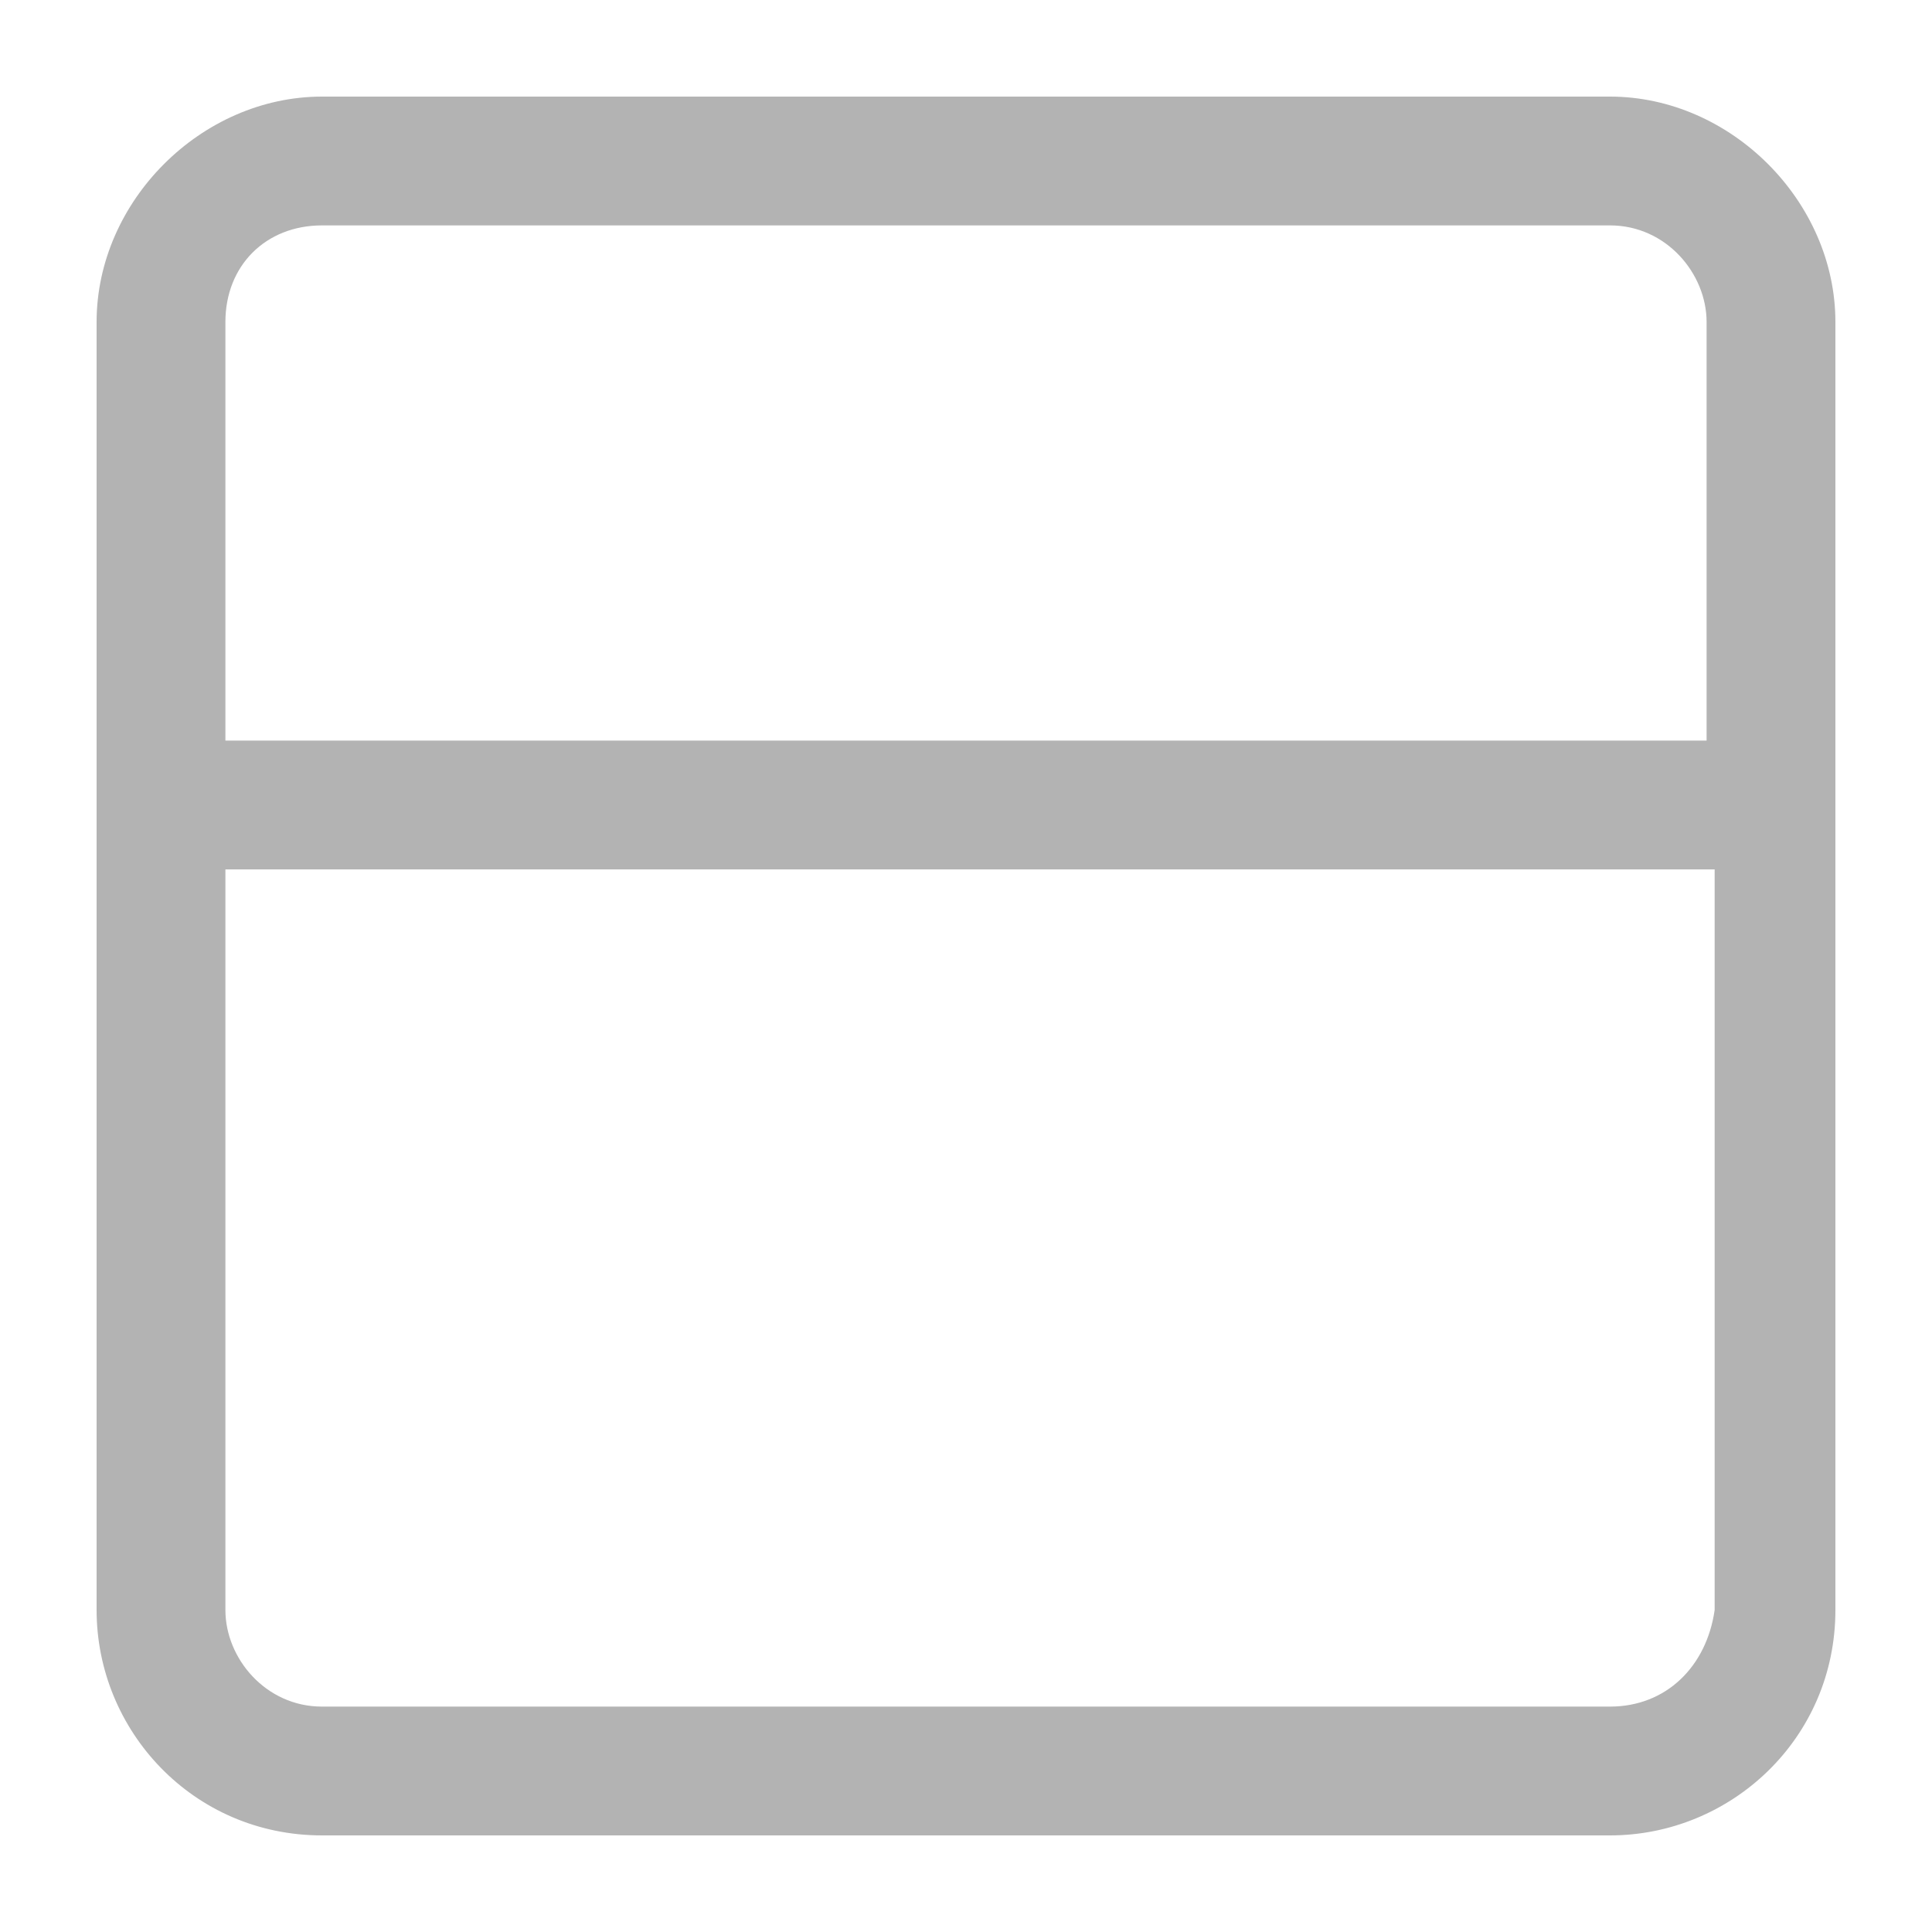
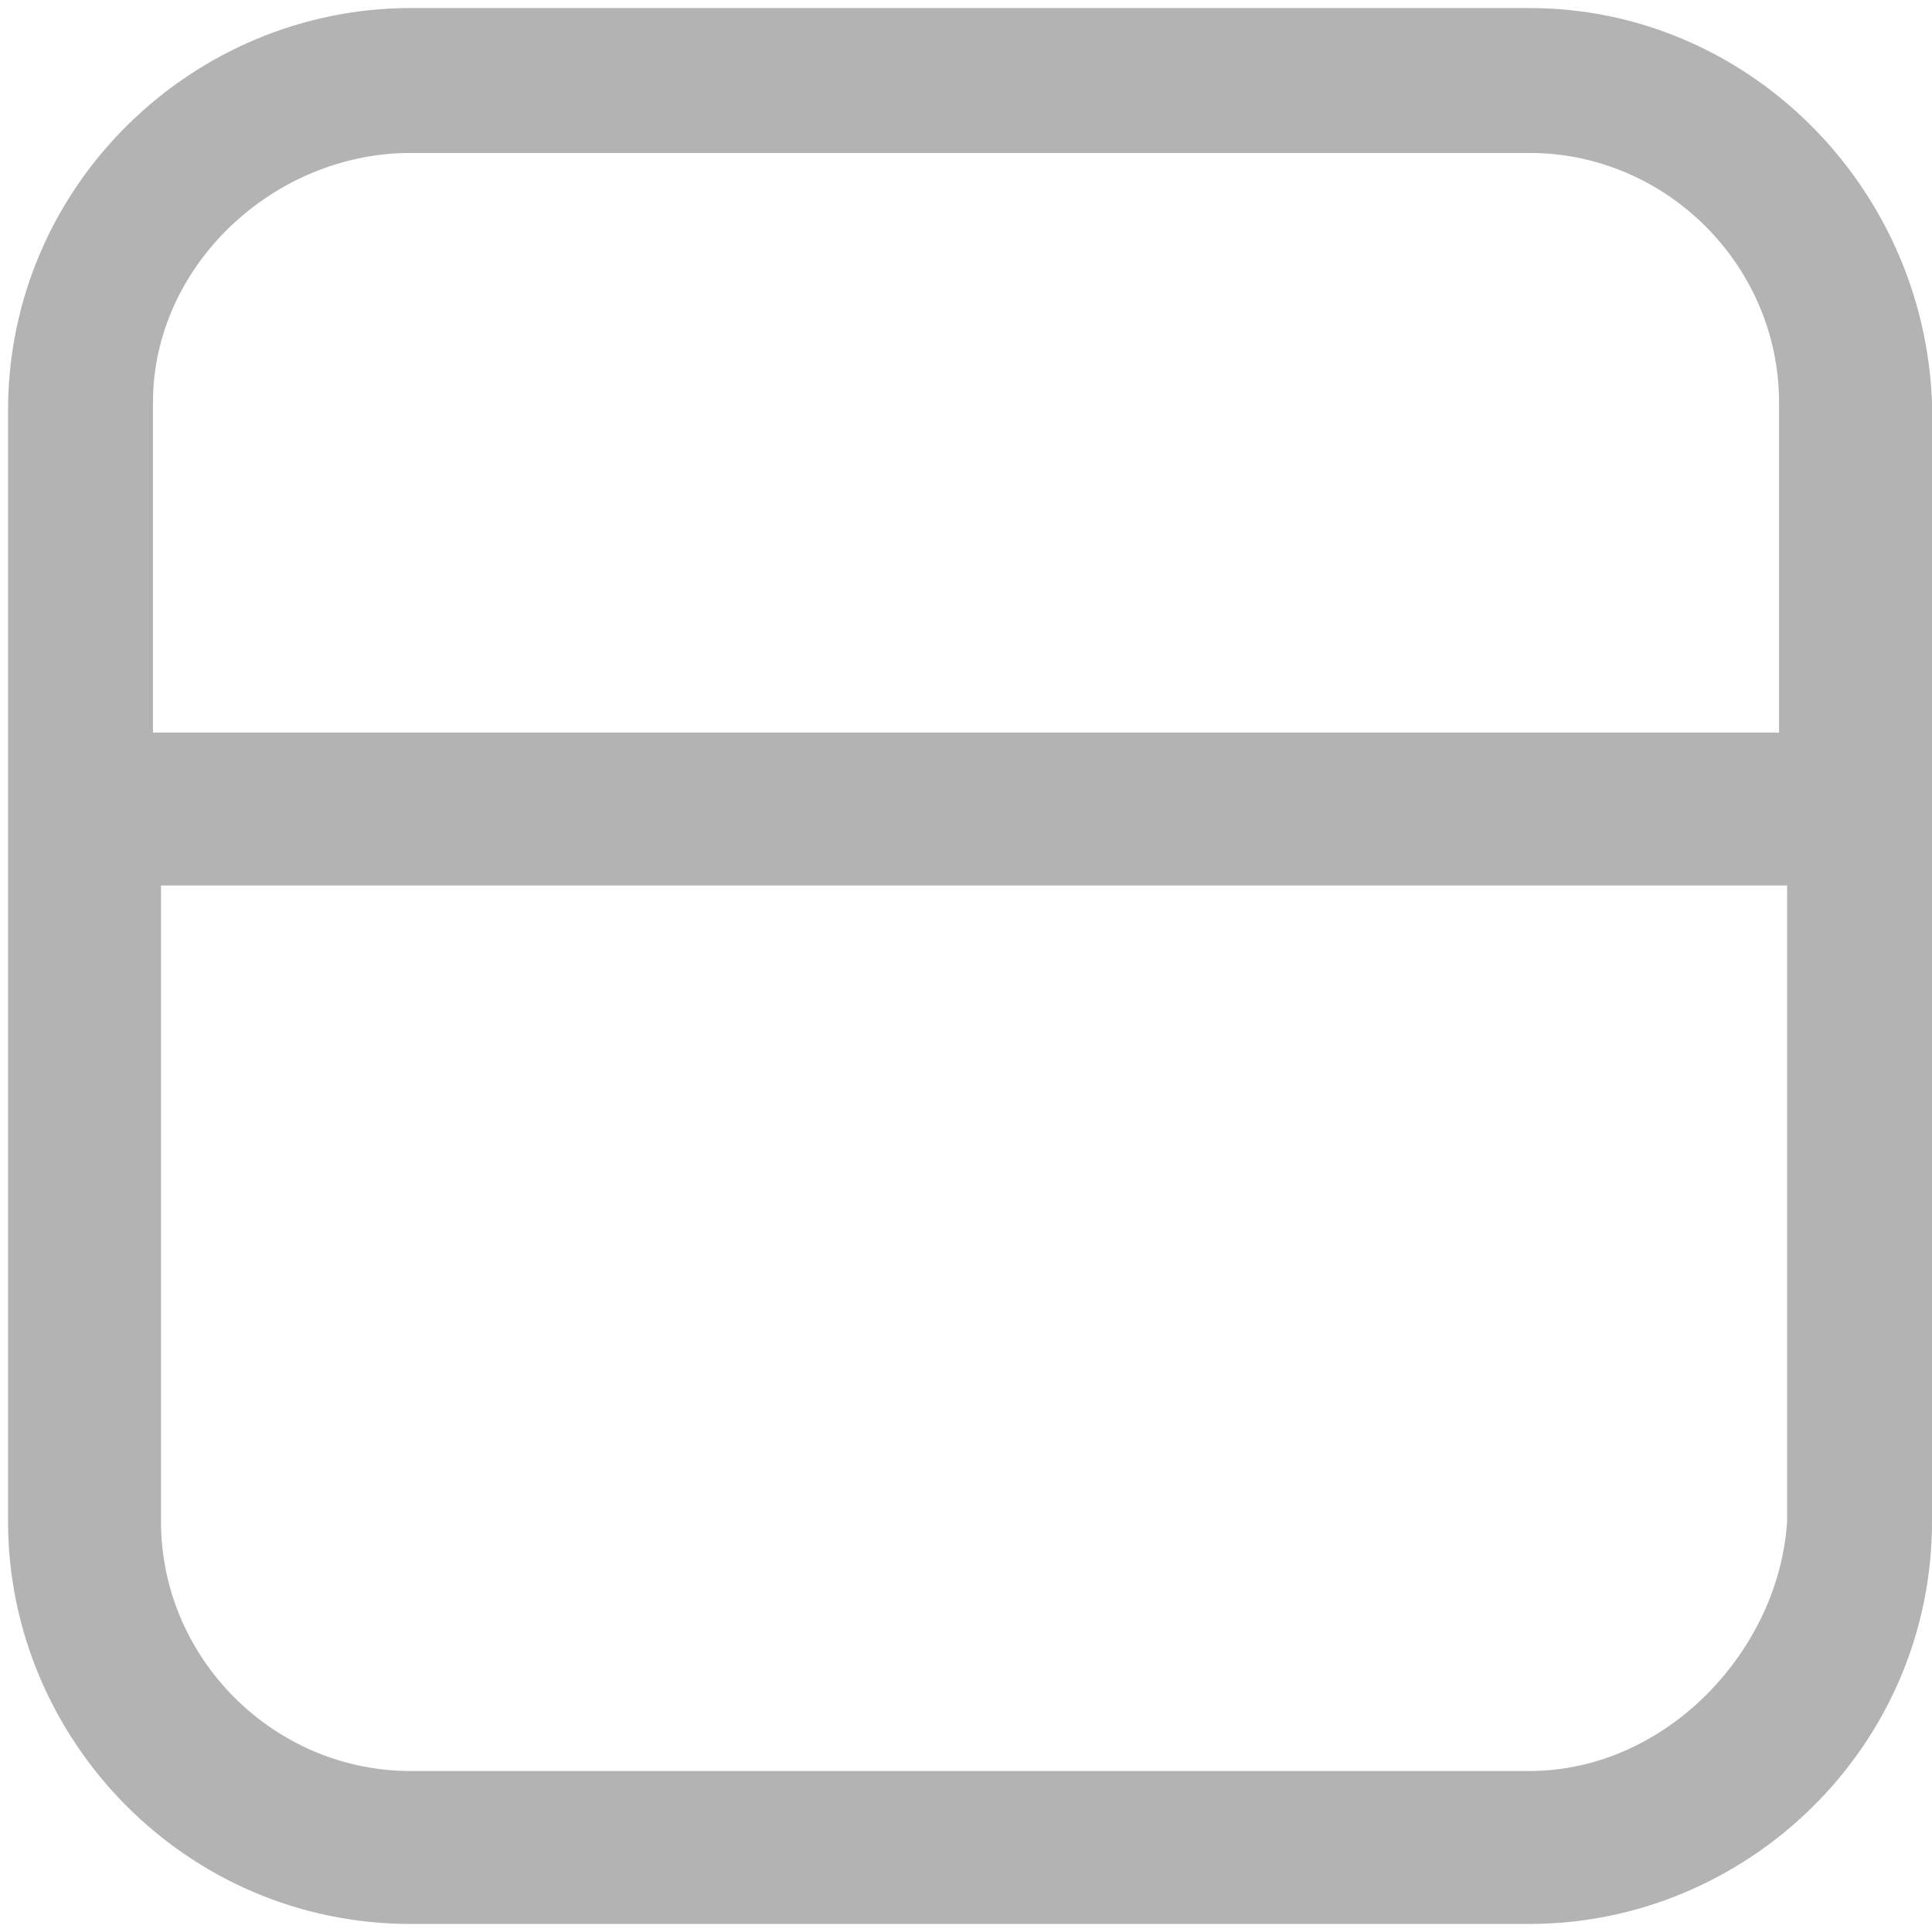
<svg xmlns="http://www.w3.org/2000/svg" version="1.1" id="Layer_1" x="0px" y="0px" viewBox="0 0 24 24" style="enable-background:new 0 0 24 24;" xml:space="preserve">
  <style type="text/css">
	.st0{fill:#B3B3B3;}
</style>
-   <path class="st0" d="M20,1.2H4C2.5,1.2,1.2,2.5,1.2,4v16c0,1.5,1.2,2.8,2.8,2.8h16c1.5,0,2.8-1.2,2.8-2.8V4  C22.8,2.5,21.5,1.2,20,1.2z M4,2.8h16c0.7,0,1.2,0.6,1.2,1.2v5.2H2.8V4C2.8,3.3,3.3,2.8,4,2.8z M20,21.2H4c-0.7,0-1.2-0.6-1.2-1.2  v-9.2h18.5V20C21.2,20.7,20.7,21.2,20,21.2z" />
+   <path class="st0" d="M19,0.1H5.1c-2.7,0-5,2.2-5,5v13.8c0,2.7,2.2,5,5,5H19c2.7,0,5-2.2,5-5V5C23.9,2.3,21.7,0.1,19,0.1z M5.1,1.9  H19c1.7,0,3.1,1.4,3.1,3.1v4.1H1.9V5C1.9,3.3,3.4,1.9,5.1,1.9z M19,22H5.1c-1.7,0-3.1-1.4-3.1-3.1v-7.9h20.2v7.9  C22.1,20.5,20.7,22,19,22z" />
</svg>
